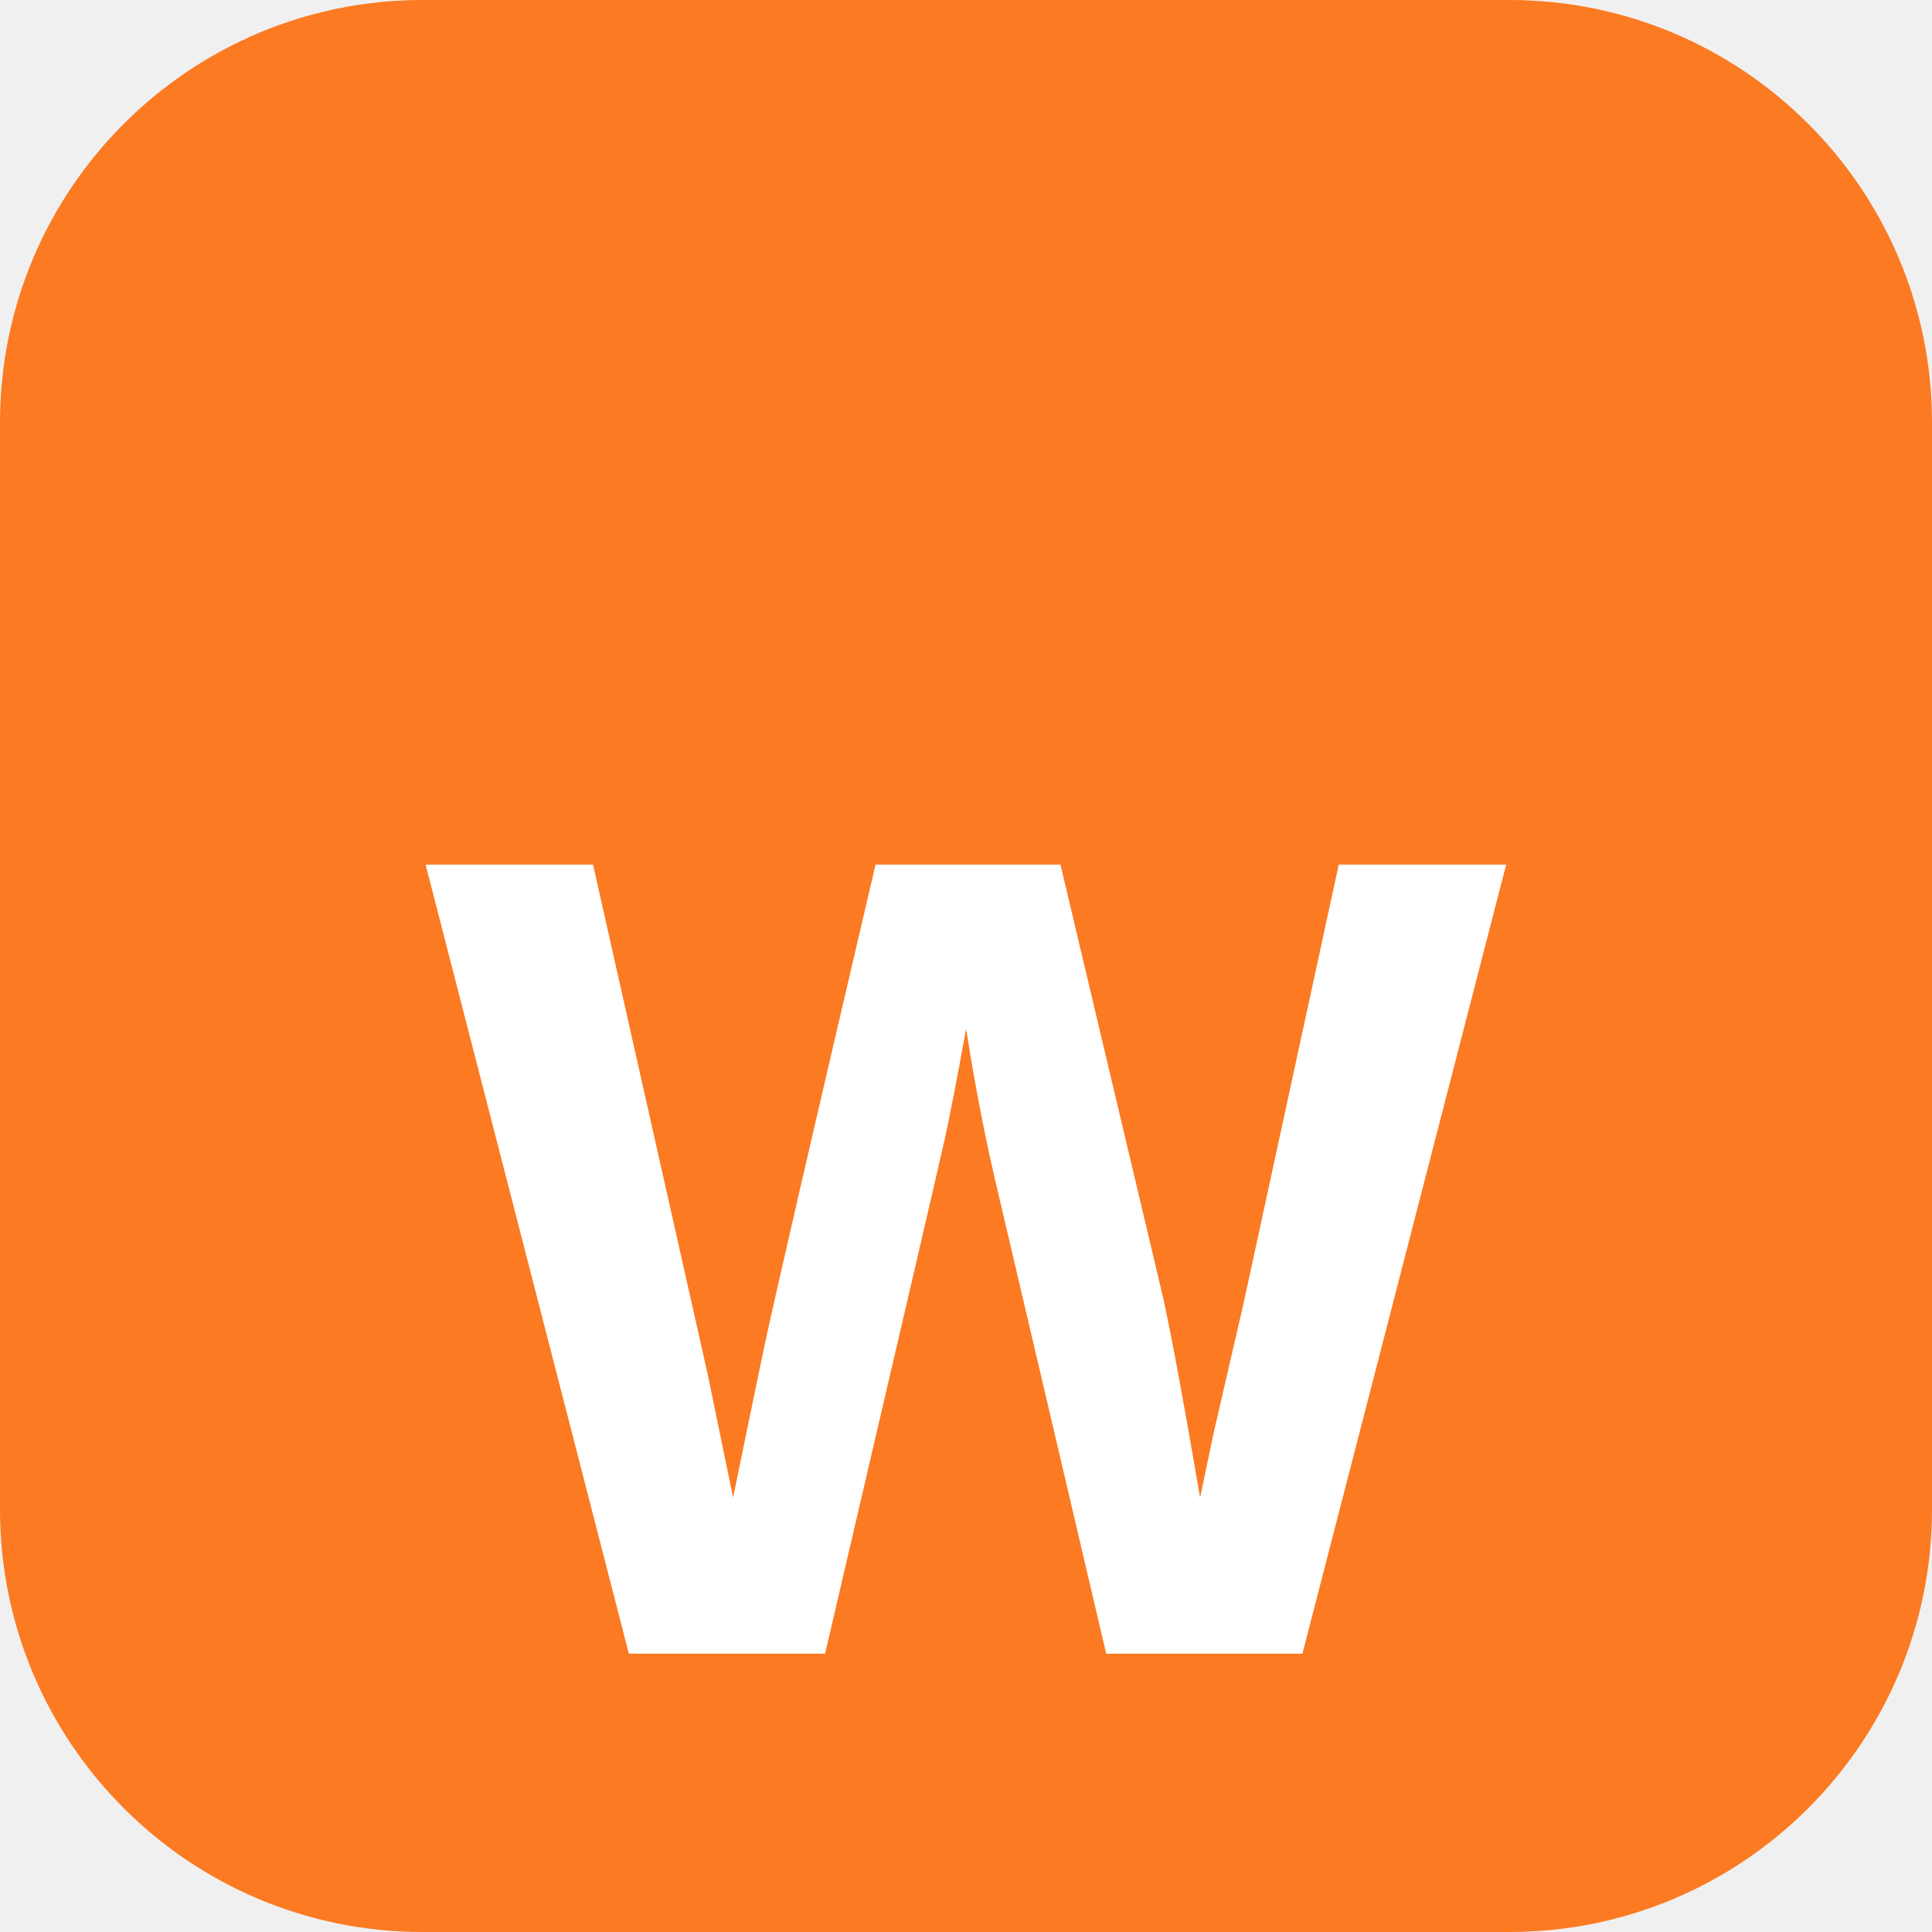
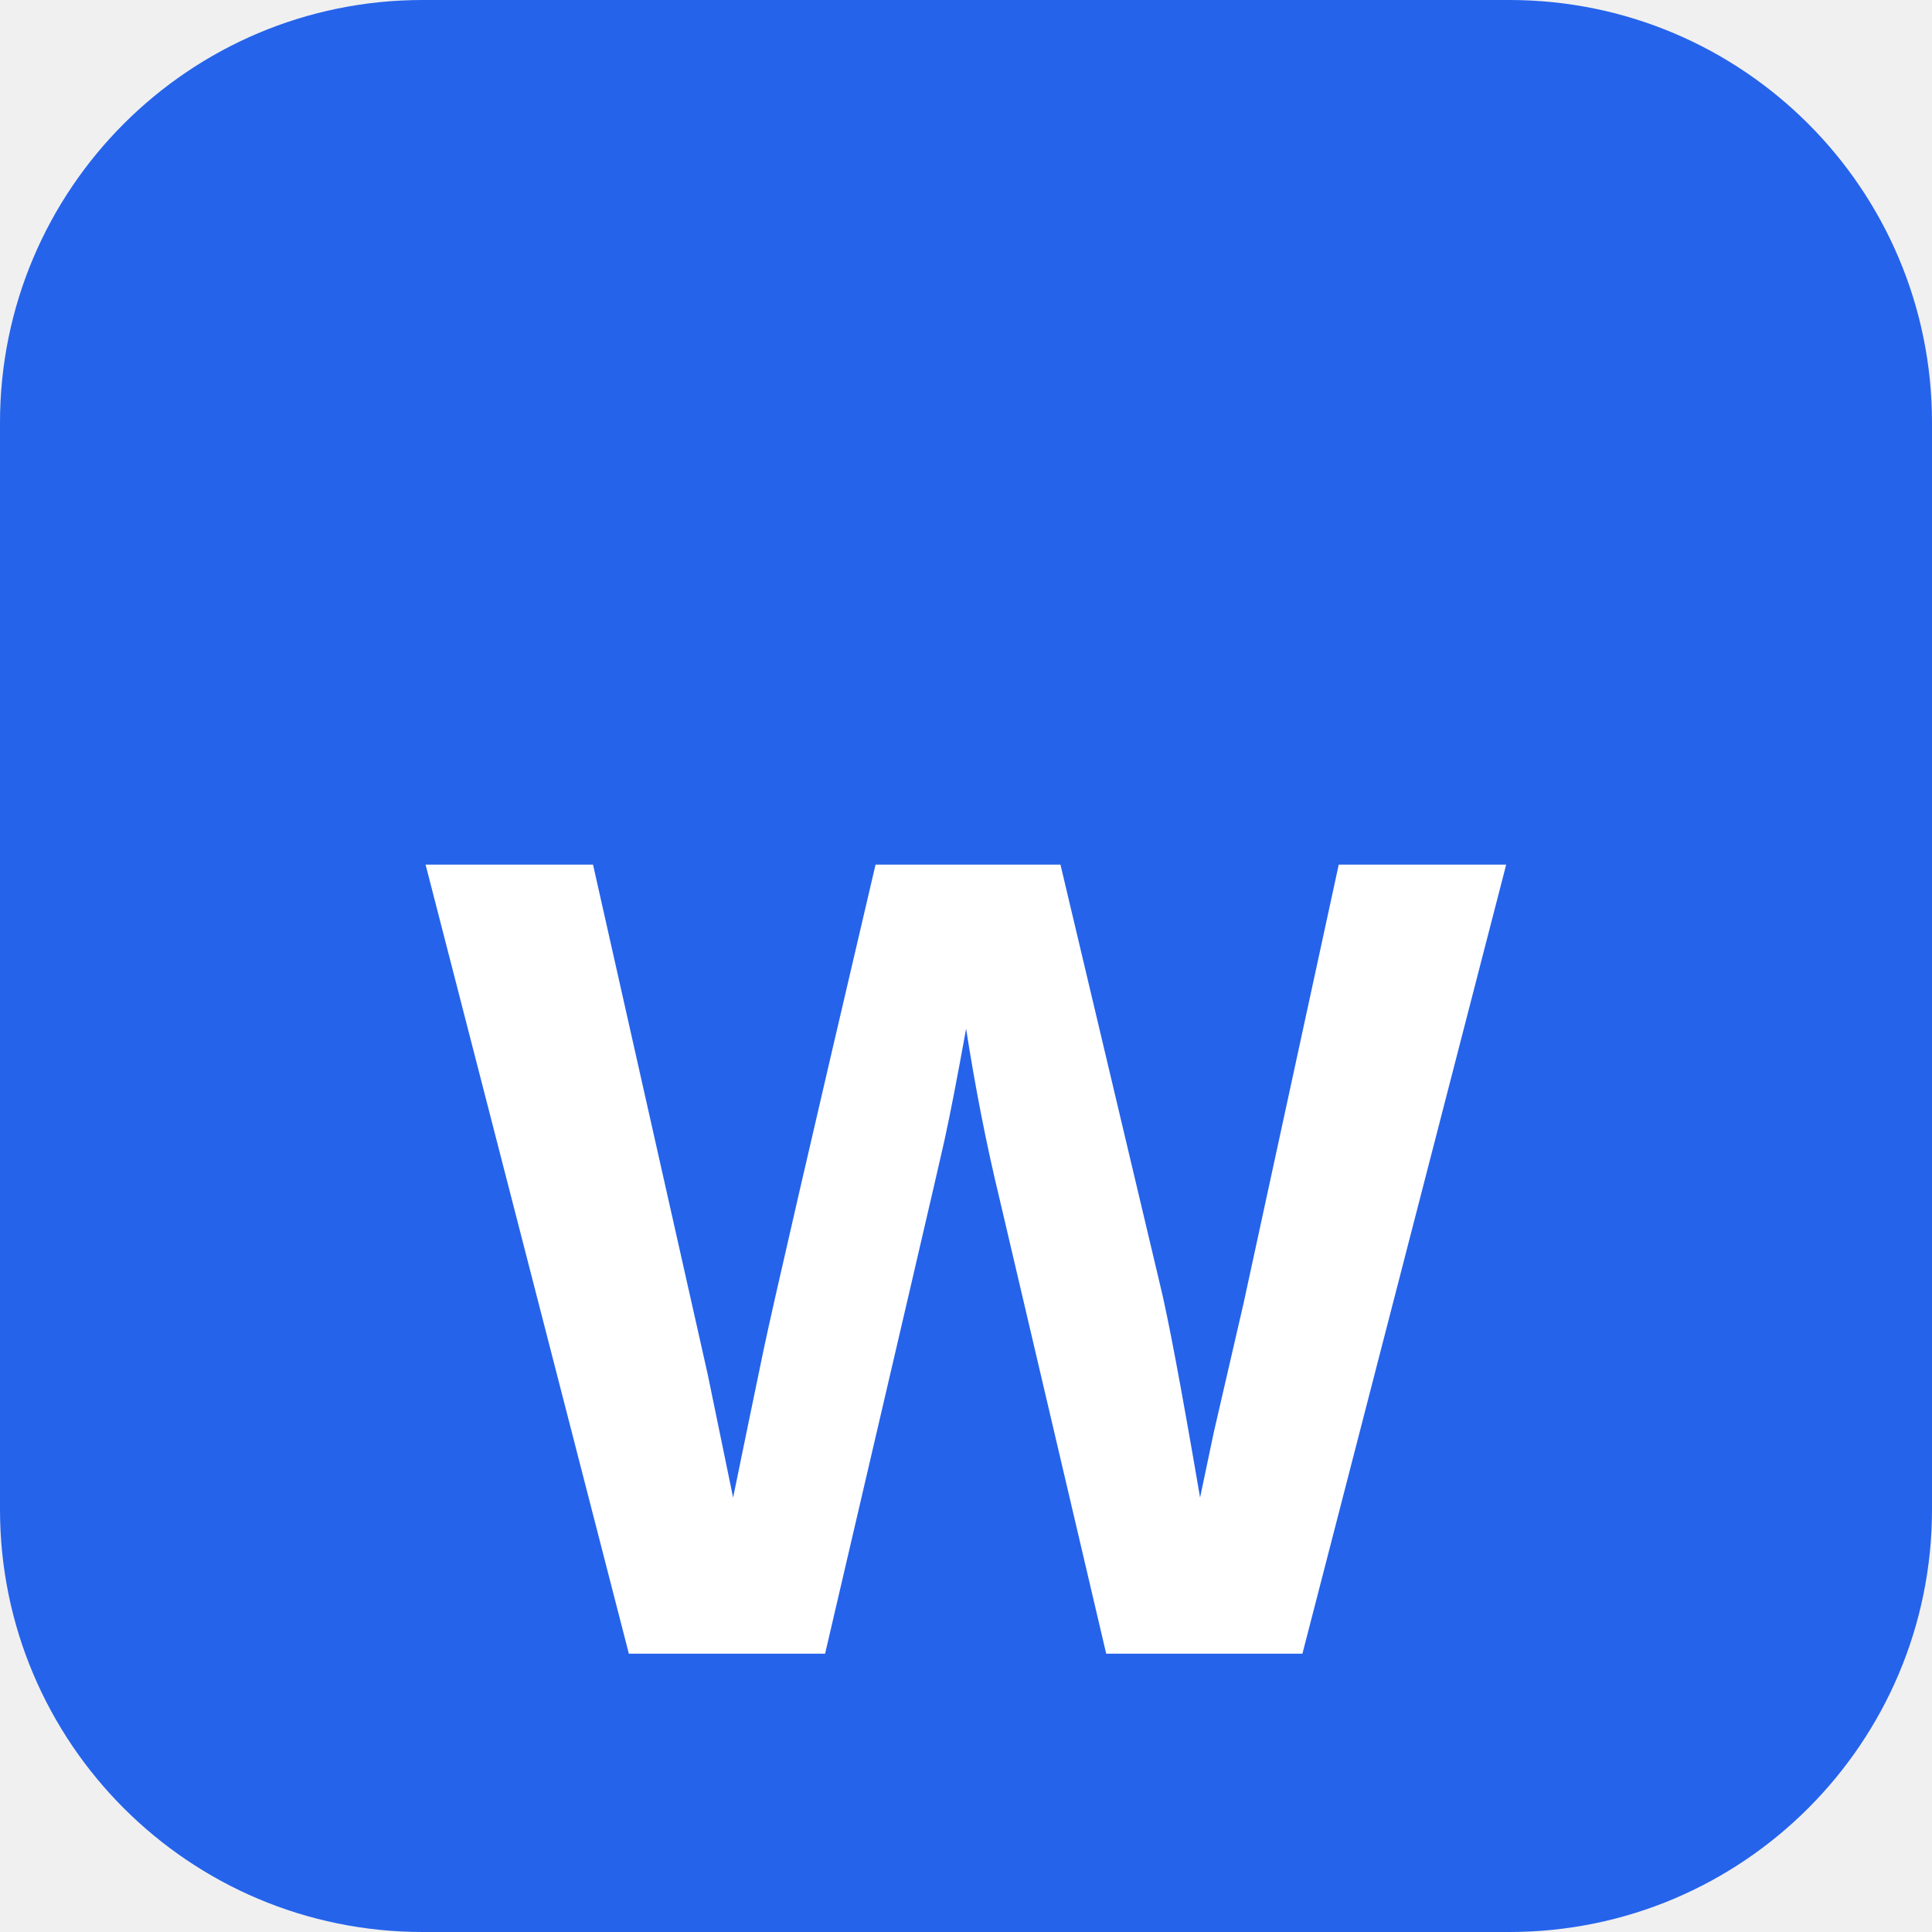
<svg xmlns="http://www.w3.org/2000/svg" viewBox="0 0 64 64" width="64" height="64">
-   <rect width="64" height="64" rx="14" fill="#fb7a22" />
+   <rect width="64" height="64" rx="14" fill="#2563EB" />
  <text x="32" y="44" font-family="Arial, Helvetica, sans-serif" font-size="38" font-weight="900" fill="#ffffff" text-anchor="middle" dominant-baseline="middle">W</text>
</svg>
